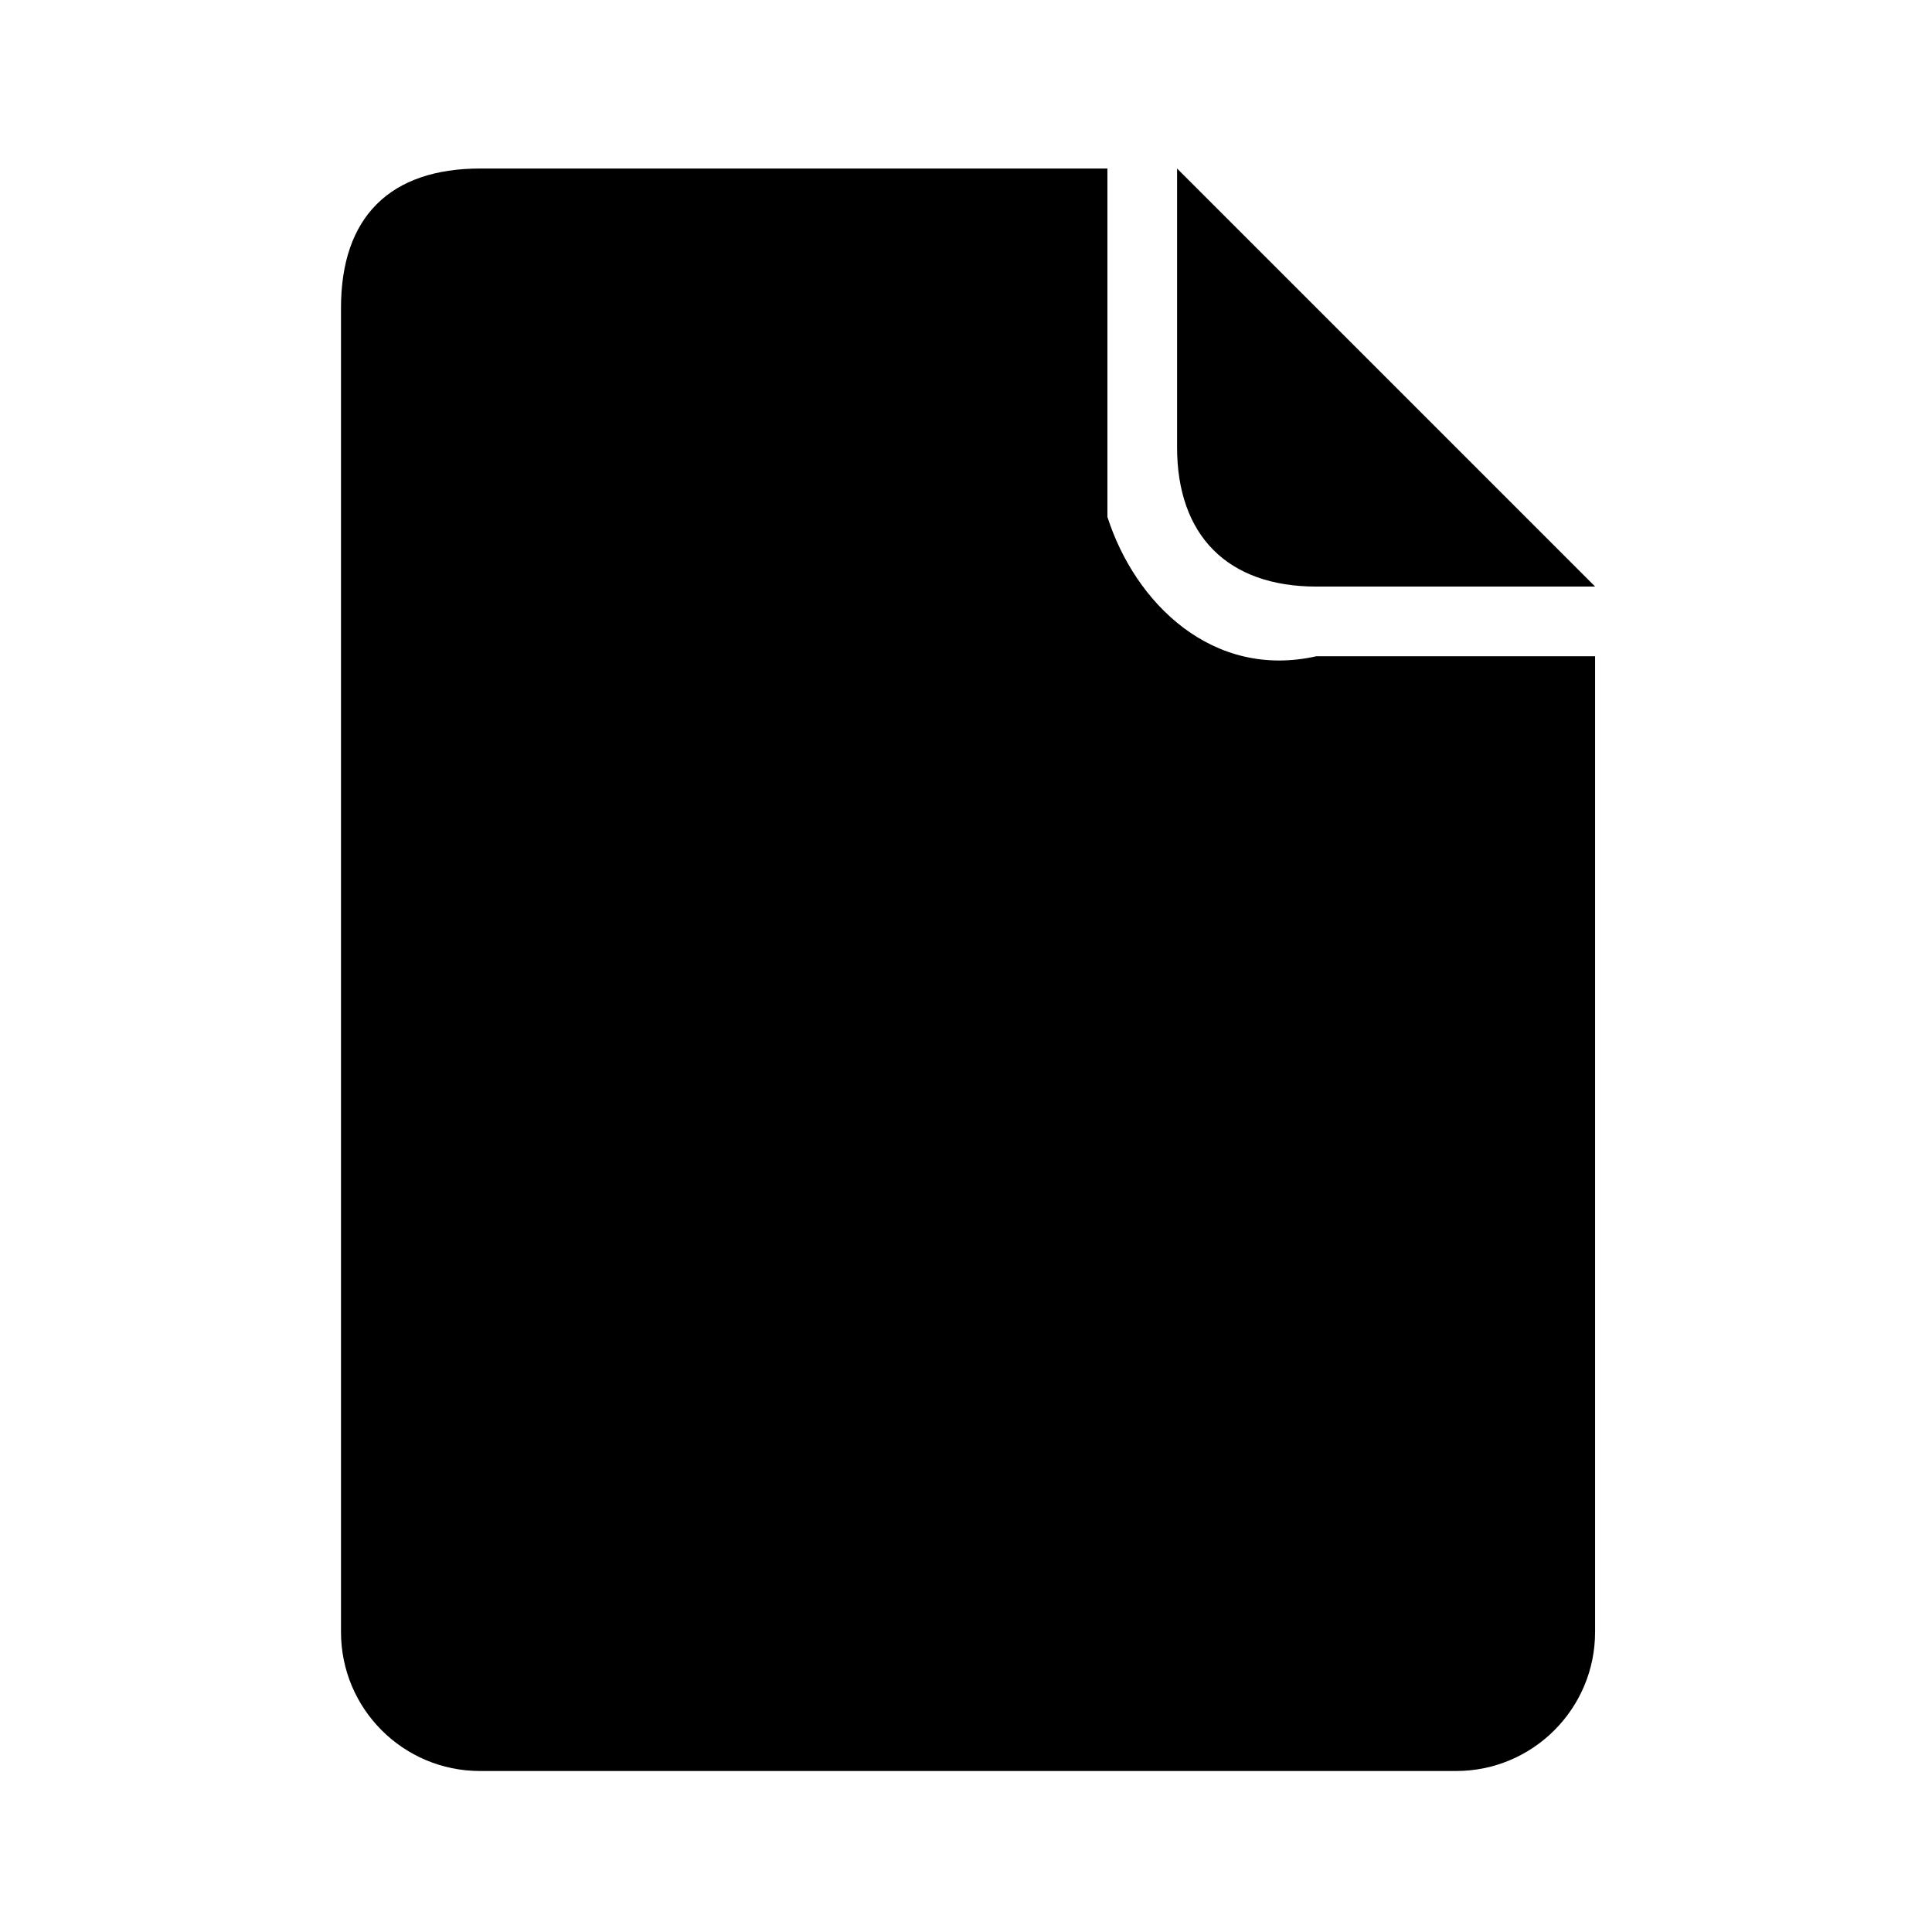
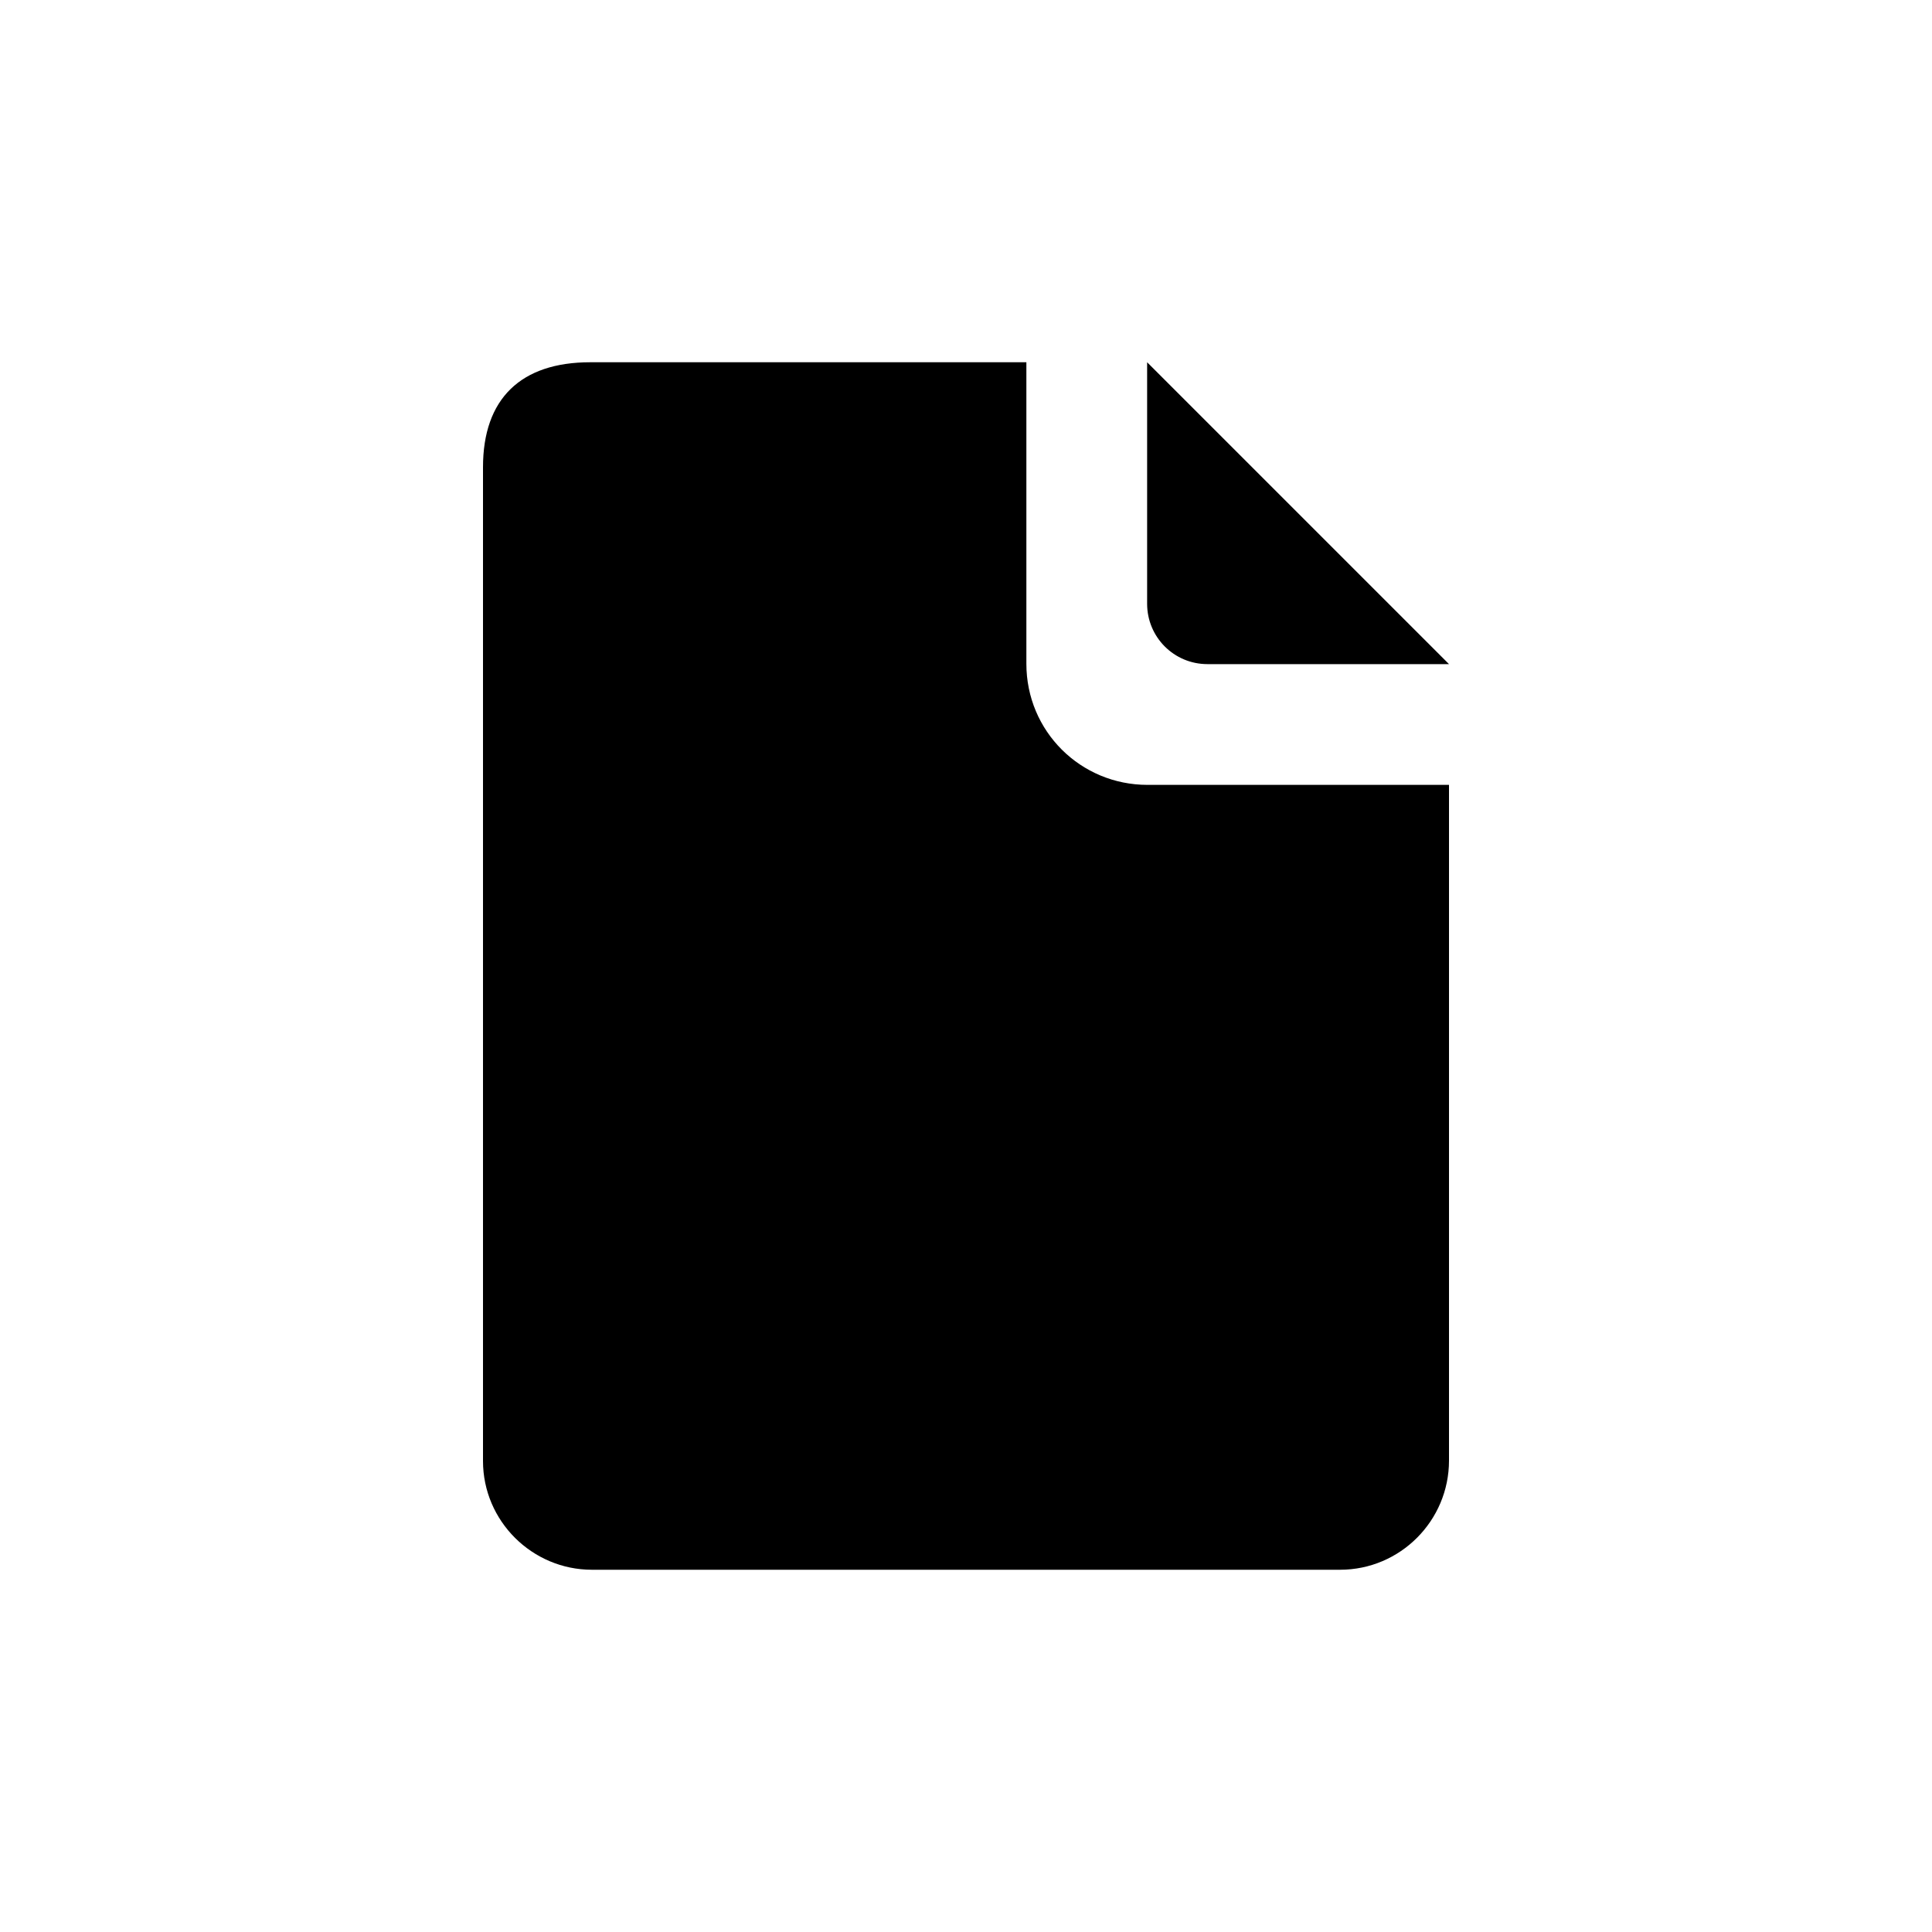
- <svg xmlns="http://www.w3.org/2000/svg" role="presentation" width="36" height="36" viewBox="0 0 36 36" version="1.1">
-   <path d="m 21.933,3.14 0,5.193 c 0,1.64 0.935,2.597 2.597,2.597 l 5.193,0 L 21.933,3.14 Z m 7.79,9.088 -5.193,0 c -1.931,0.435 -3.38,-0.985 -3.895,-2.597 l 0,-6.491 -11.684,0 c -1.681,0 -2.597,0.9 -2.597,2.597 l 0,24.674 C 6.354,31.841 7.513,33 8.944,33 l 18.188,0 c 1.43,0 2.59,-1.161 2.59,-2.589 l 0,-18.183 z" />
+ <svg xmlns="http://www.w3.org/2000/svg" width="32" height="32" viewBox="0 0 32 32">
+   <path d="M19,6 L24,11 L20,11 C19.444,11 19,10.552 19,10 L19,6 Z M24,13 L24,24.192 C24,25.187 23.192,26 22.196,26 L9.804,26 C8.815,26 8,25.194 8,24.199 L8,7.739 C8,6.603 8.627,6 9.778,6 L17,6 L17,10.994 C17,12.113 17.898,13 19.006,13 L24,13 Z" />
</svg>
